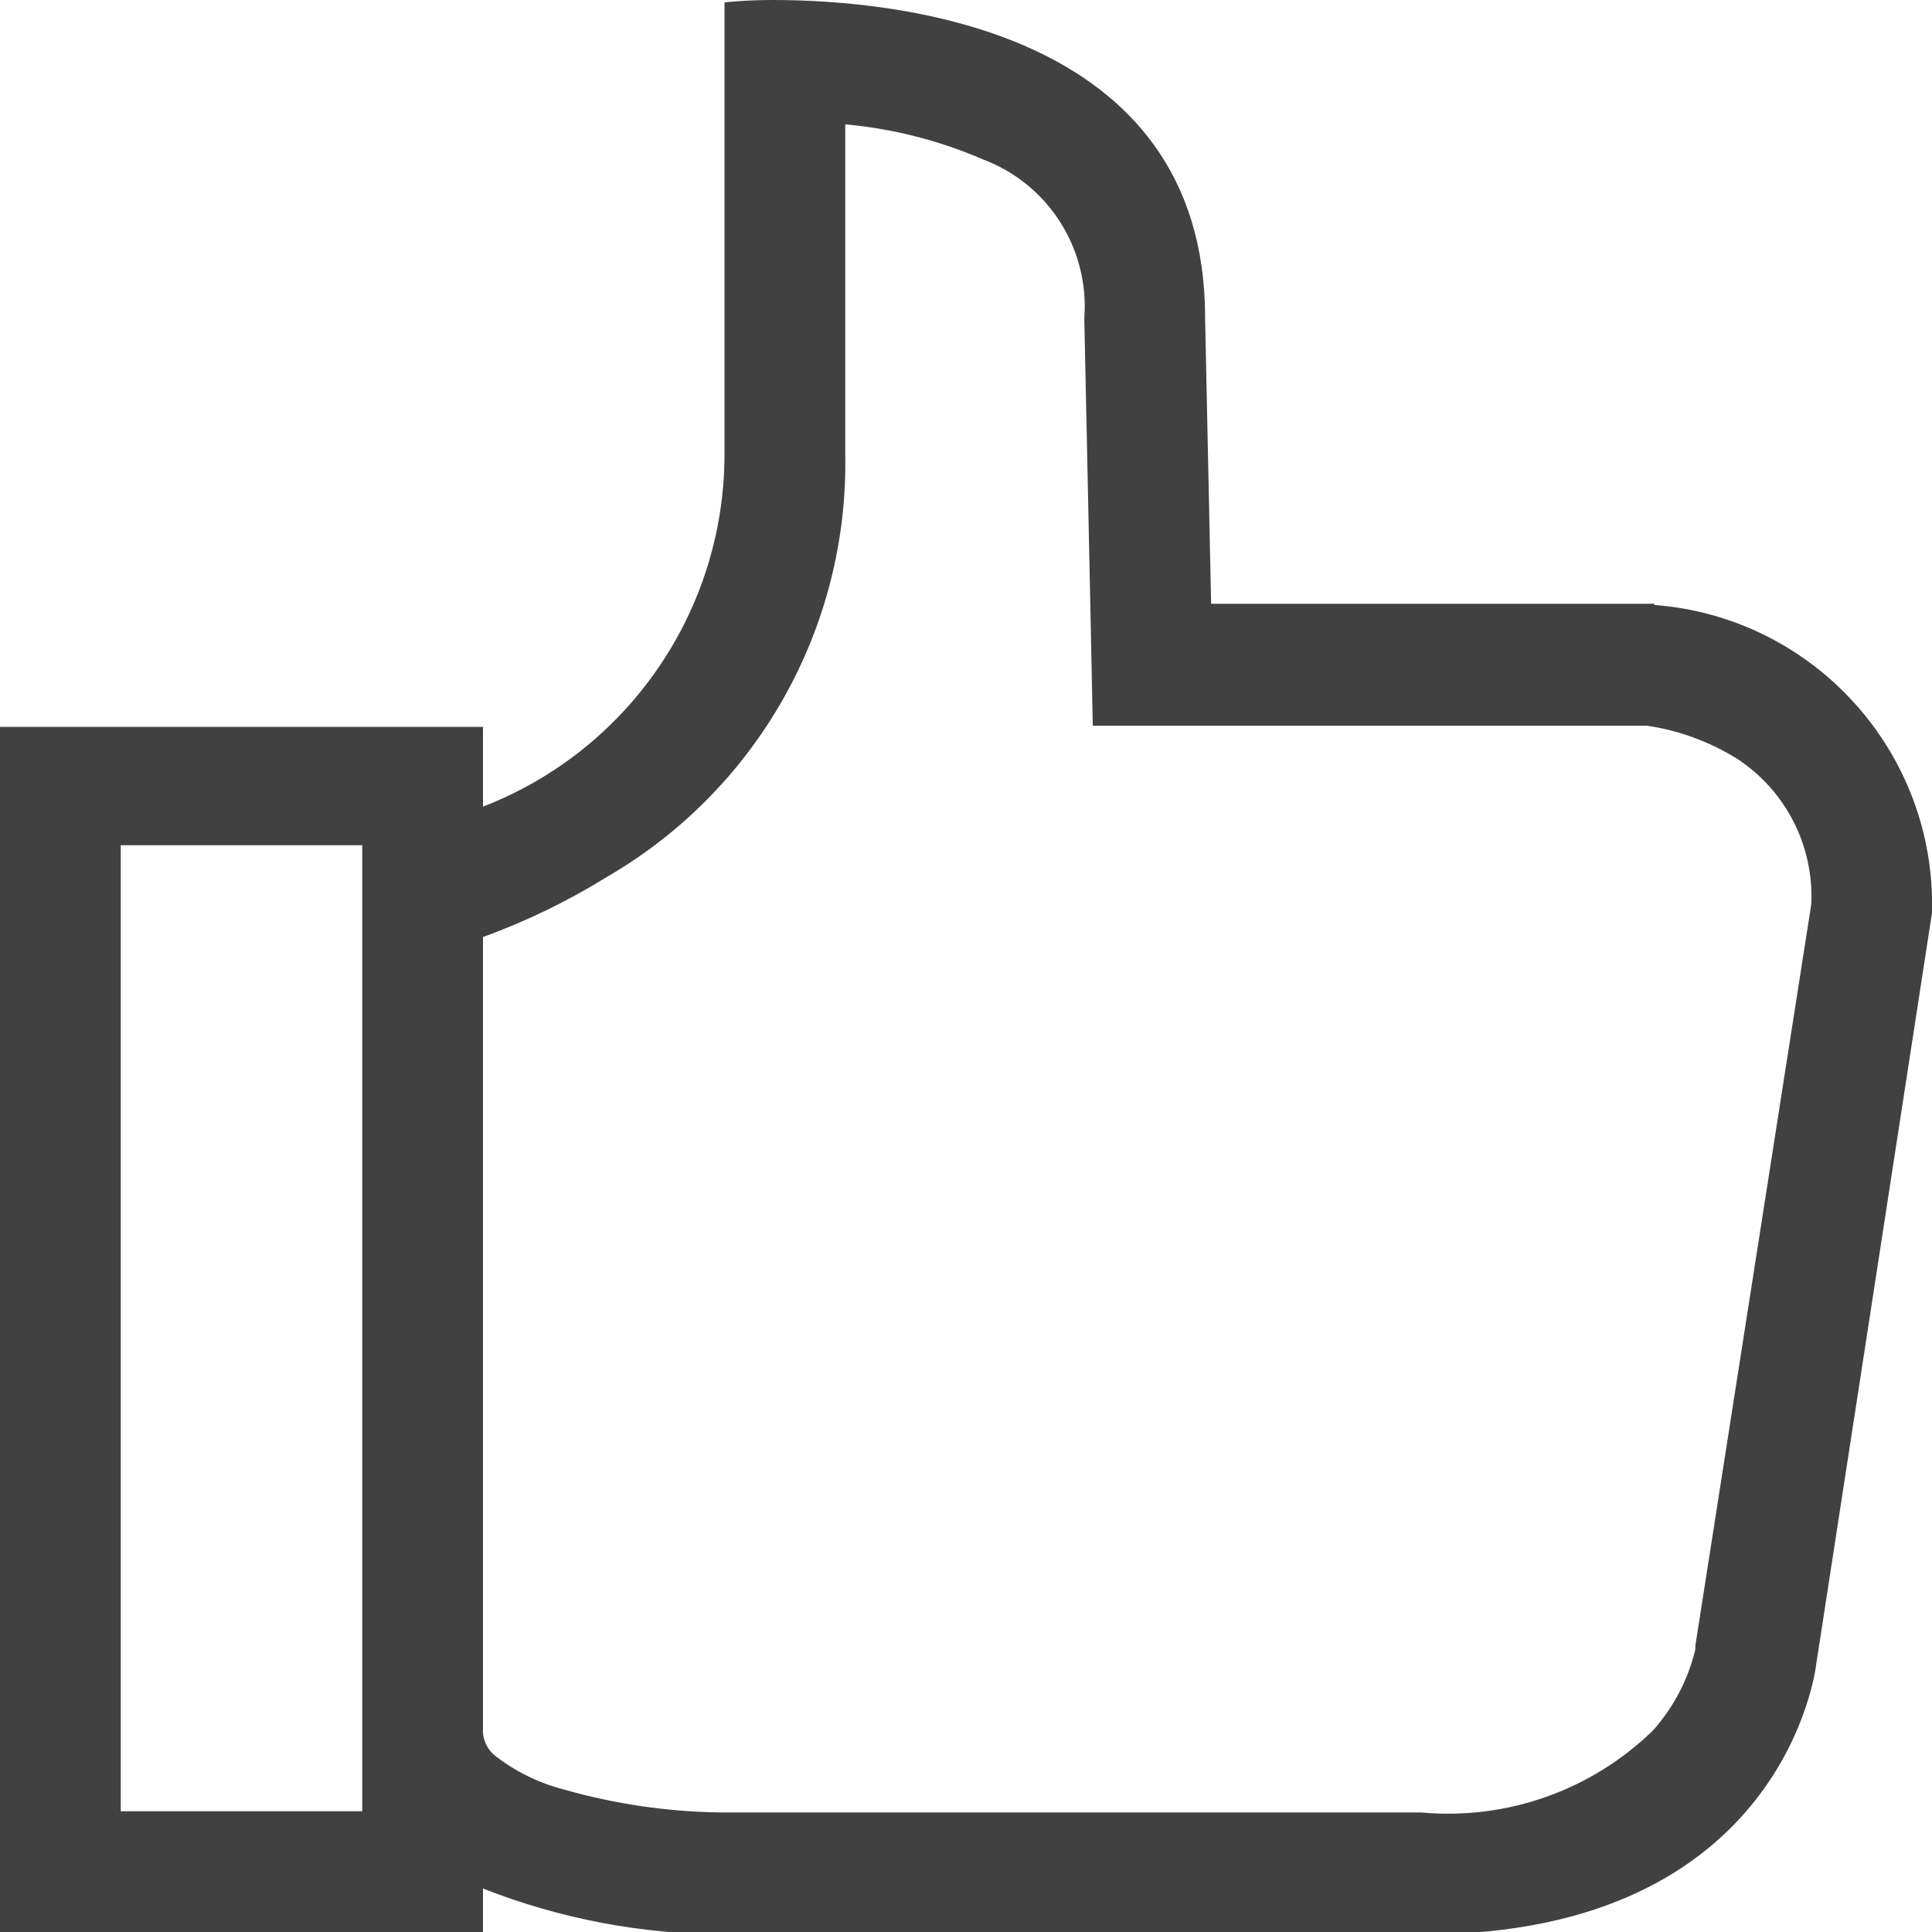
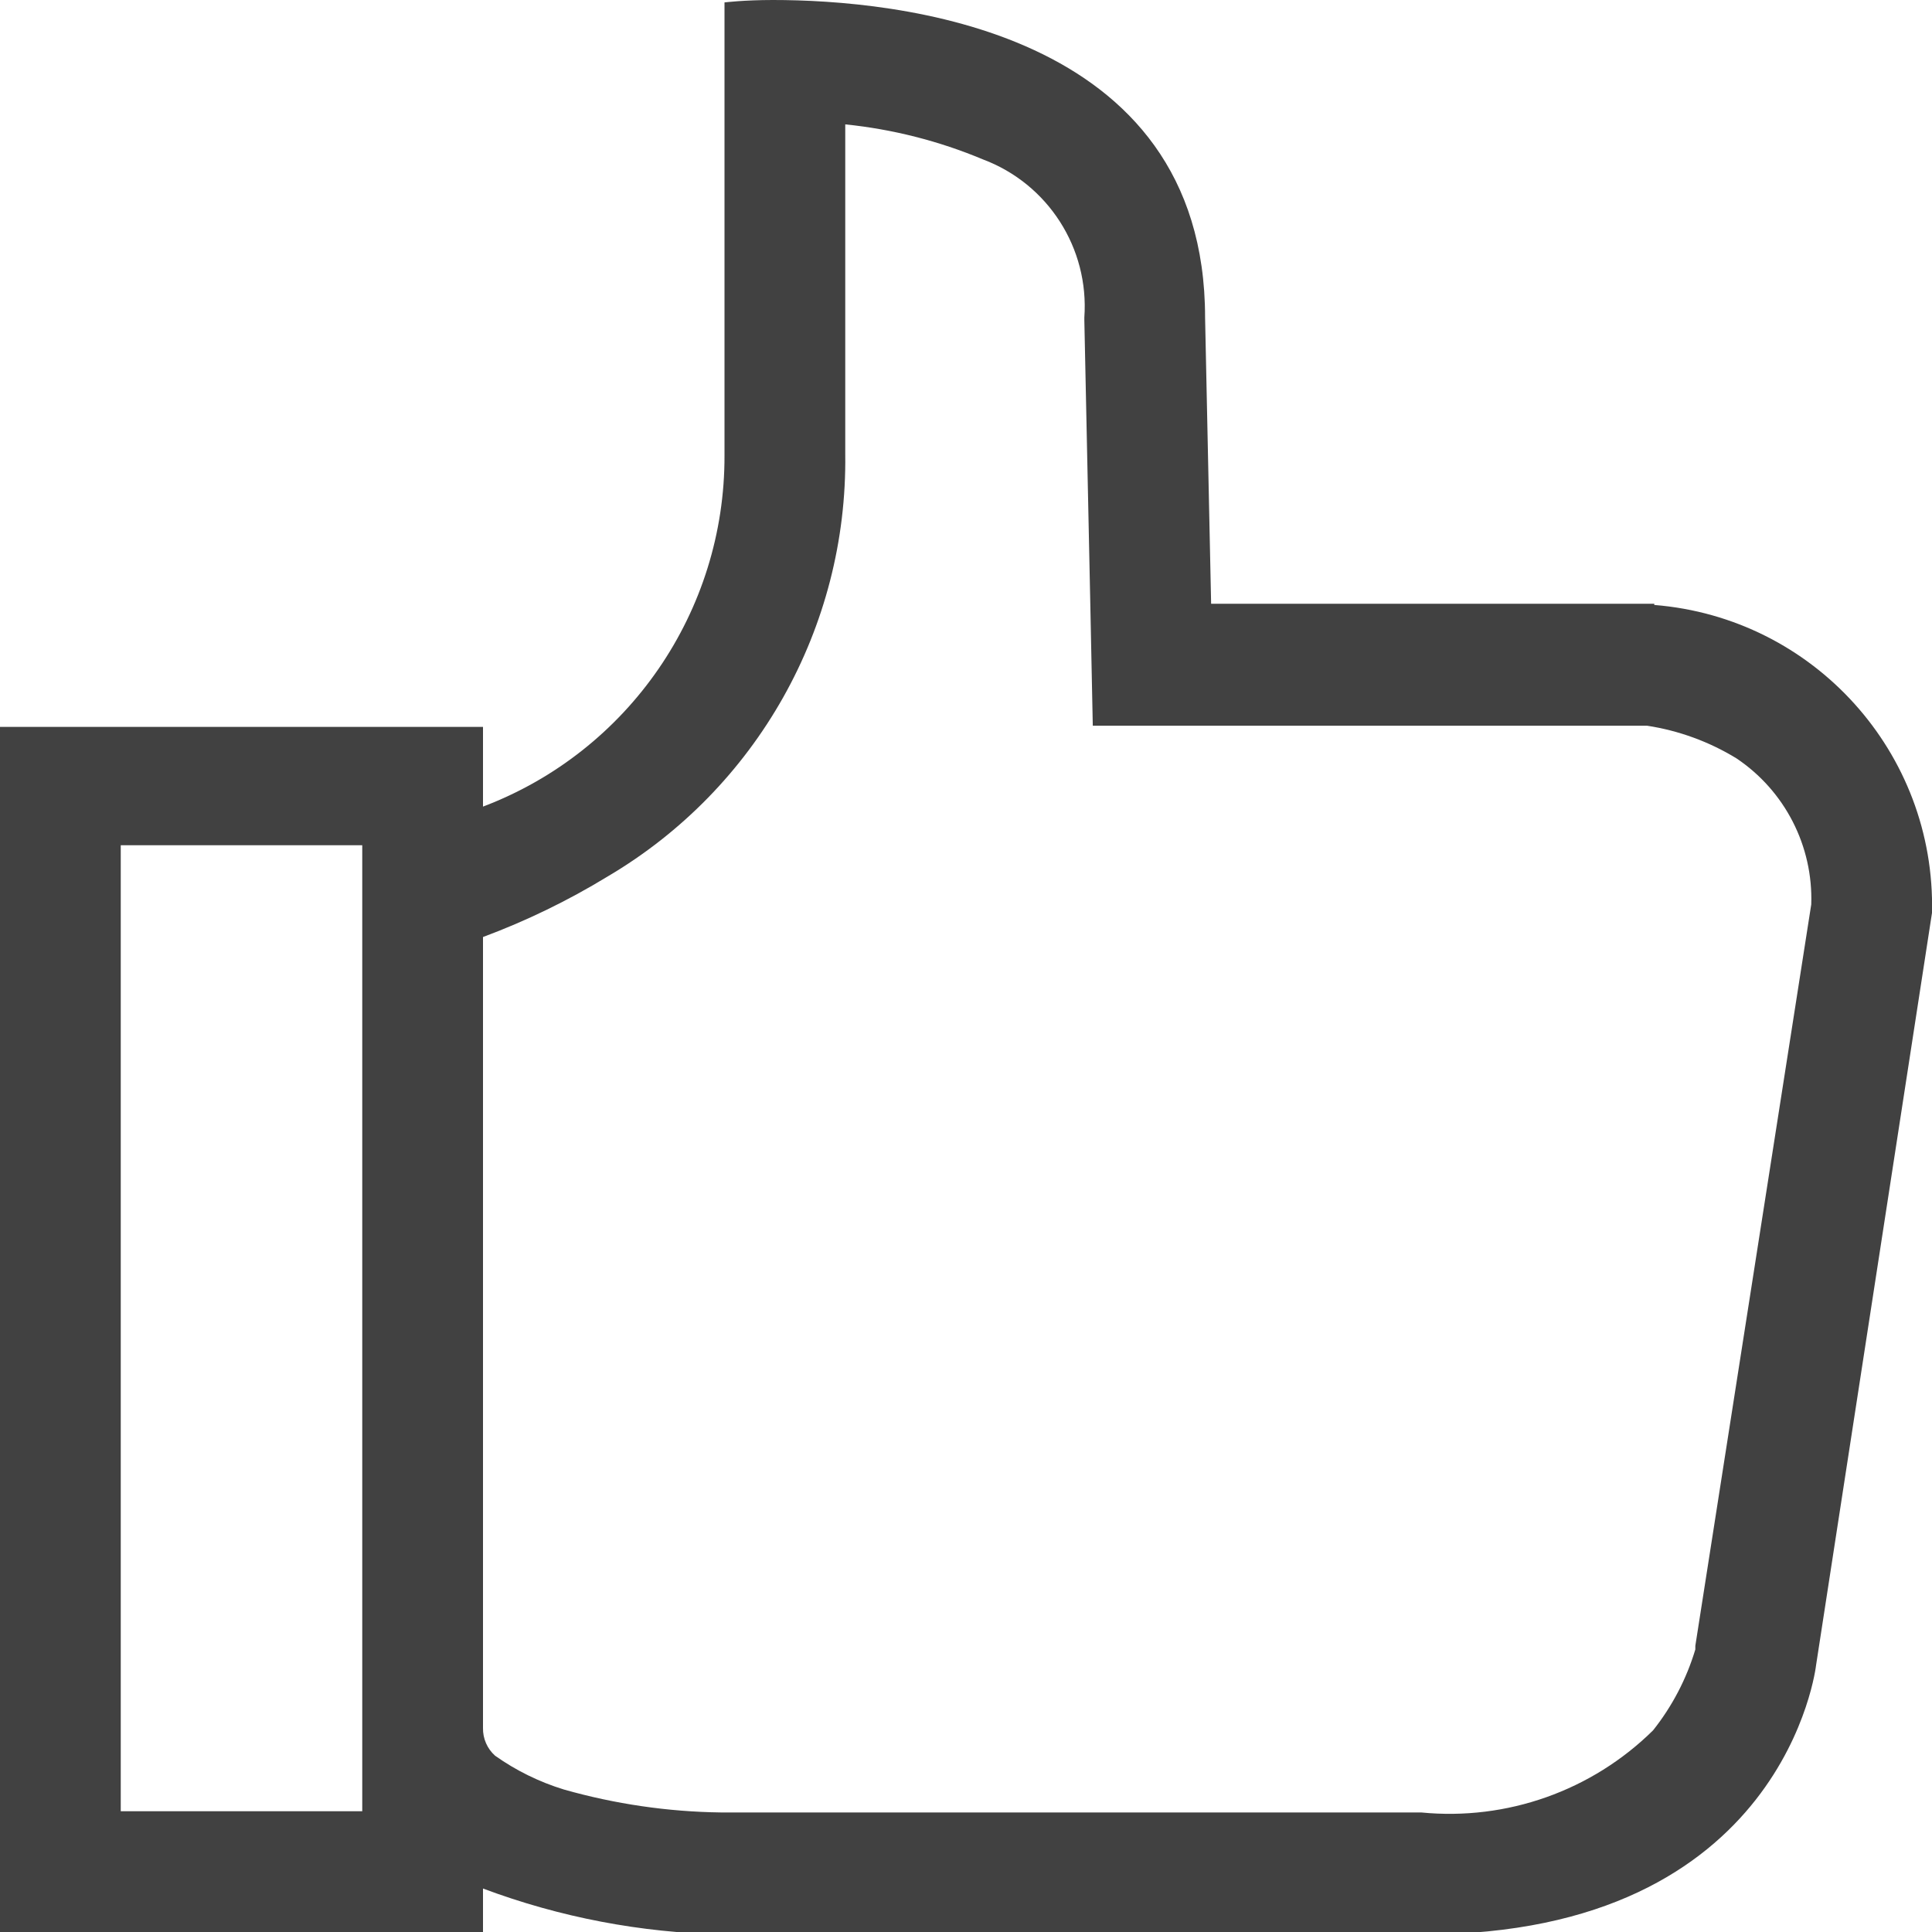
<svg xmlns="http://www.w3.org/2000/svg" viewBox="0 0 16 16">
-   <path fill="#414141" d="M13.7 5h-3.67l-.05-2.37C9.98.23 7.4 0 6.4 0c-.24 0-.4.02-.4.02v3.75a3.13 3.13 0 0 1-2 2.91v-.66H0v10h4v-.38a5.48 5.48 0 0 0 1.99.38h5.8c3 0 3.25-2.23 3.25-2.23L16 7.56a2.49 2.49 0 0 0-2.3-2.55zM3 15H1V7h2zm11.04-1.37v.03a1.55 1.55 0 0 1-.35.67 2.43 2.43 0 0 1-1.92.68h-5.8a4.97 4.97 0 0 1-1.3-.19 1.56 1.56 0 0 1-.57-.28.27.27 0 0 1-.1-.23V7.76a5.54 5.54 0 0 0 1.03-.5A3.96 3.96 0 0 0 7 3.76V1.03a3.7 3.7 0 0 1 1.14.29 1.3 1.3 0 0 1 .84 1.31v.02l.05 2.38.02.98h4.59a1.96 1.96 0 0 1 .74.27A1.36 1.36 0 0 1 15 7.49z" />
+   <path fill="#414141" d="M13.7 5h-3.67l-.05-2.37C9.98.23 7.4 0 6.4 0c-.24 0-.4.02-.4.02v3.75a3.1 3.1 0 0 1-2 2.91v-.66H0v10h4v-.38a6 6 0 0 0 1.99.38h5.8c3 0 3.25-2.23 3.25-2.23L16 7.56a2.5 2.5 0 0 0-2.3-2.55zM3 15H1V7h2zm11.04-1.37v.03a2 2 0 0 1-.35.67 2.4 2.4 0 0 1-1.92.68h-5.8a5 5 0 0 1-1.3-.19 2 2 0 0 1-.57-.28.3.3 0 0 1-.1-.23V7.76a6 6 0 0 0 1.03-.5A4 4 0 0 0 7 3.76V1.03a4 4 0 0 1 1.14.29 1.3 1.3 0 0 1 .84 1.31v.02l.05 2.38.02.98h4.59a2 2 0 0 1 .74.27A1.4 1.4 0 0 1 15 7.49z" />
</svg>
